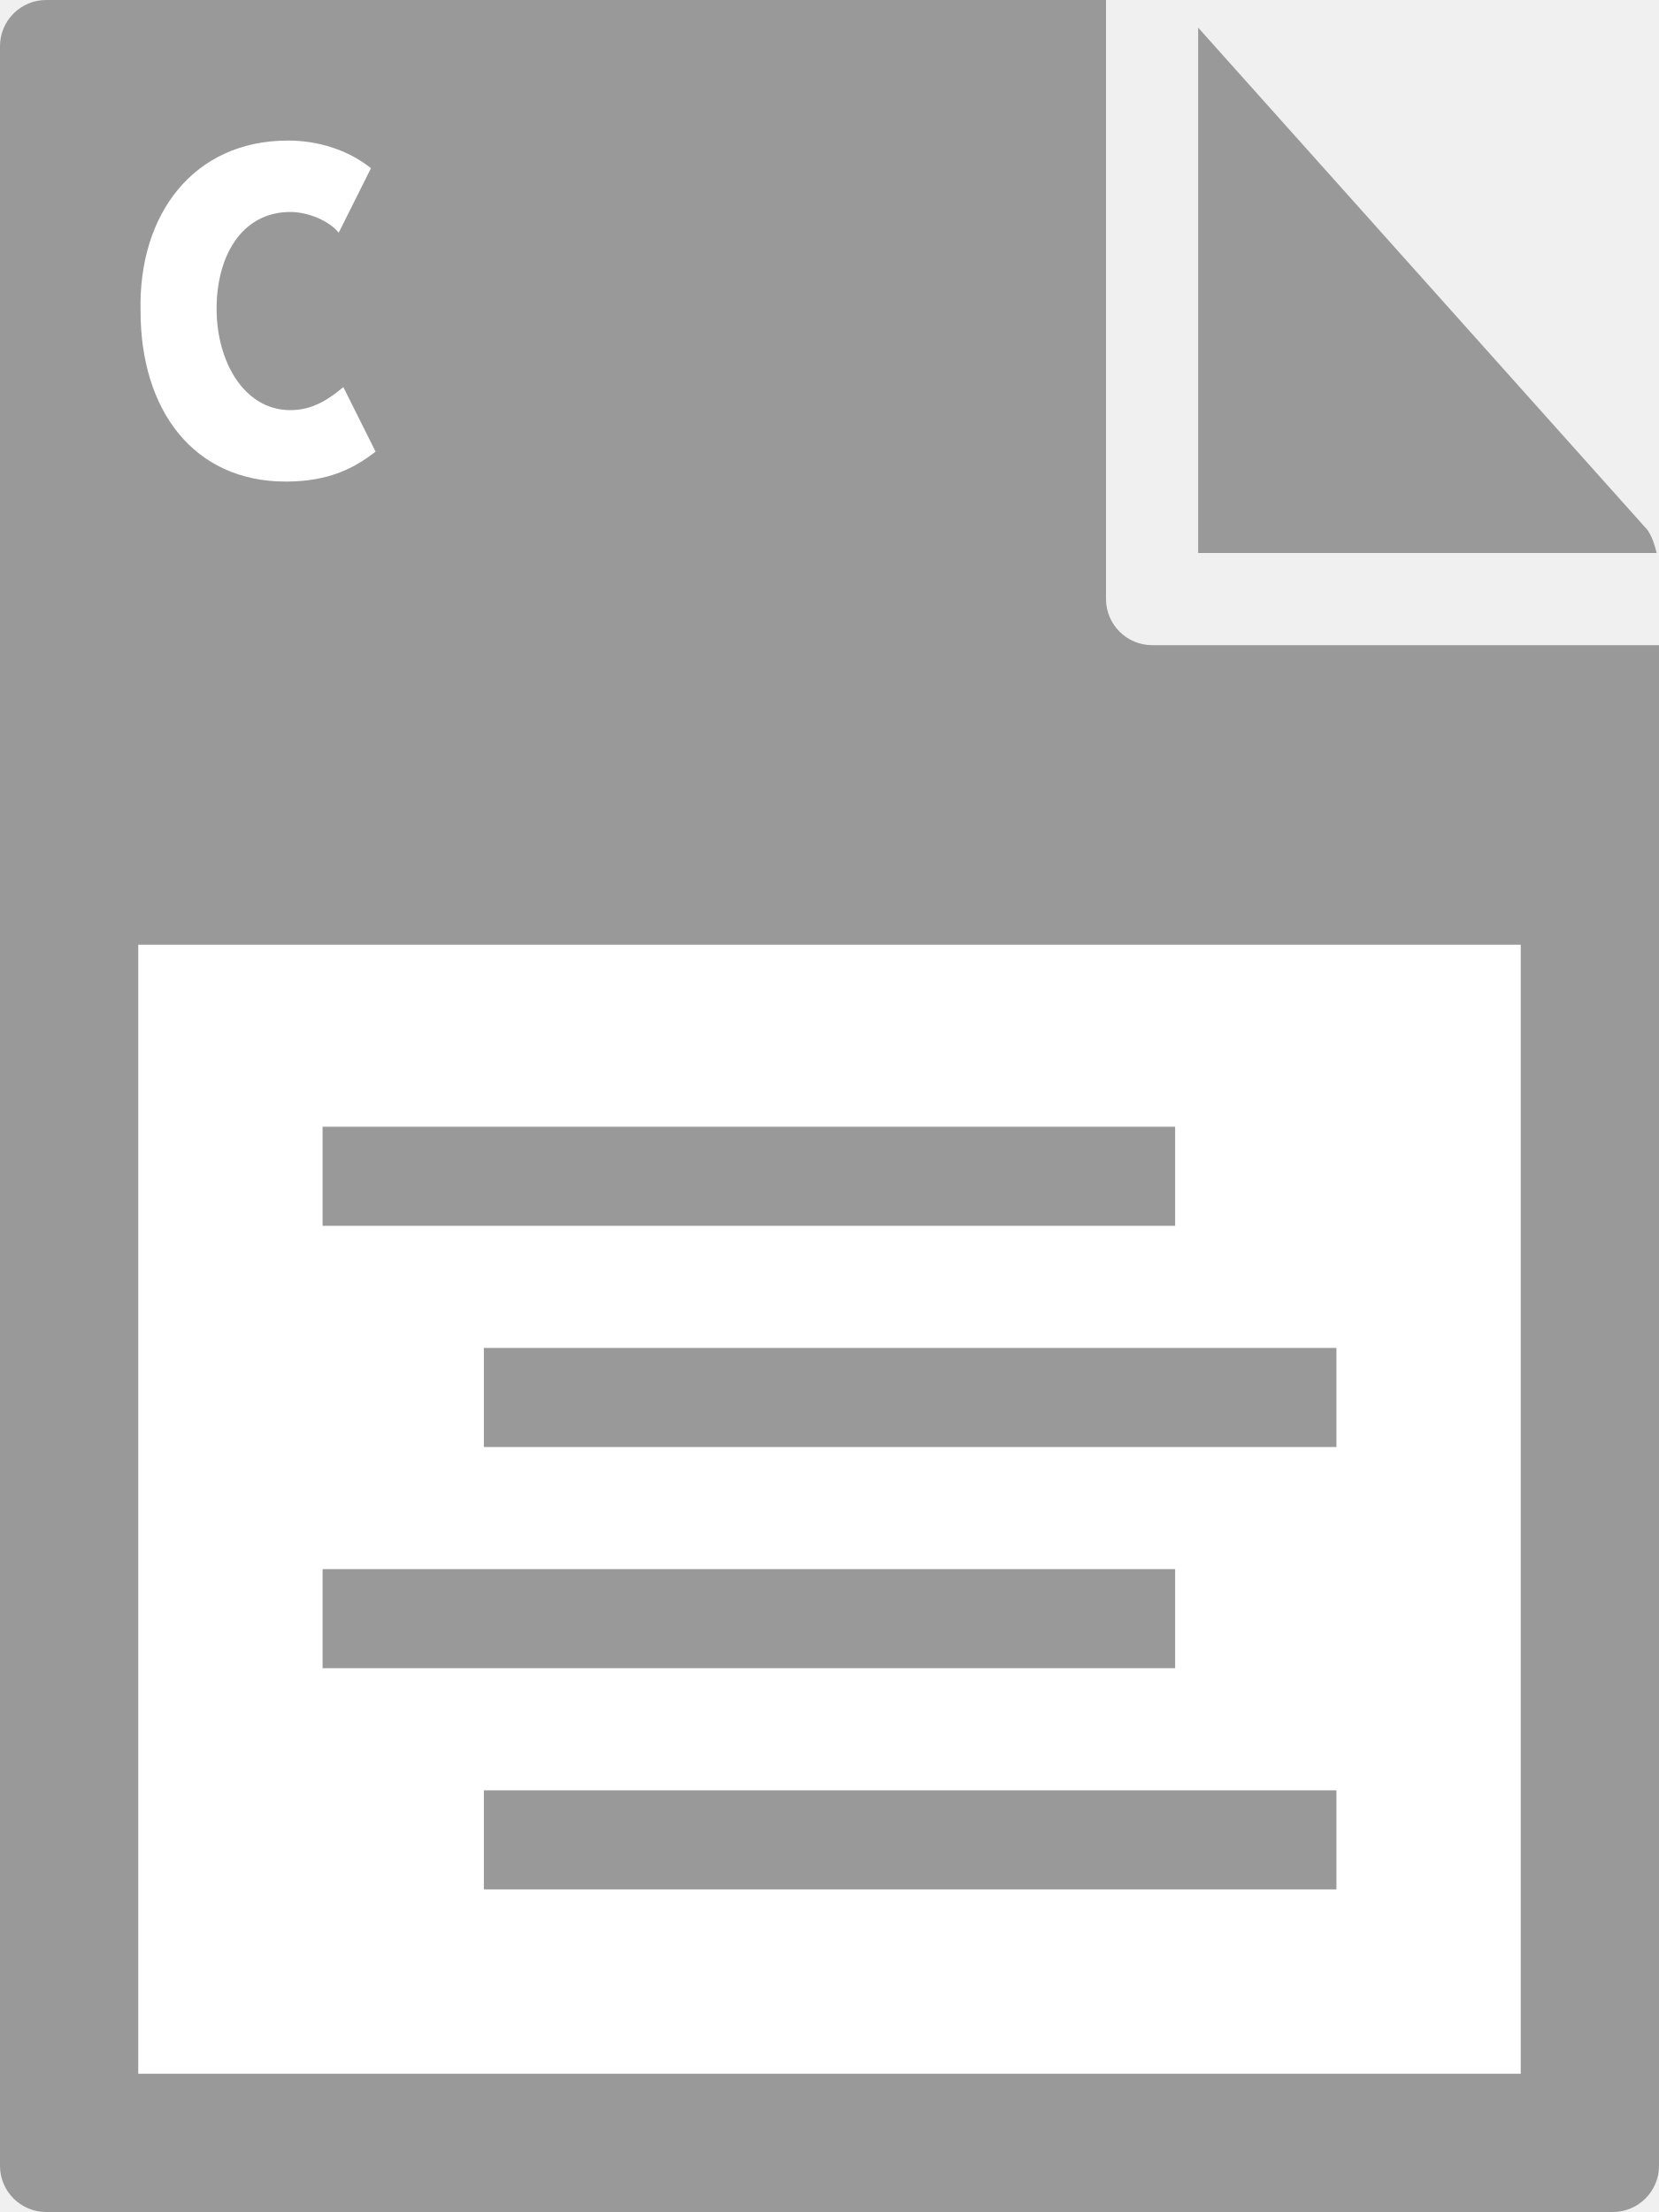
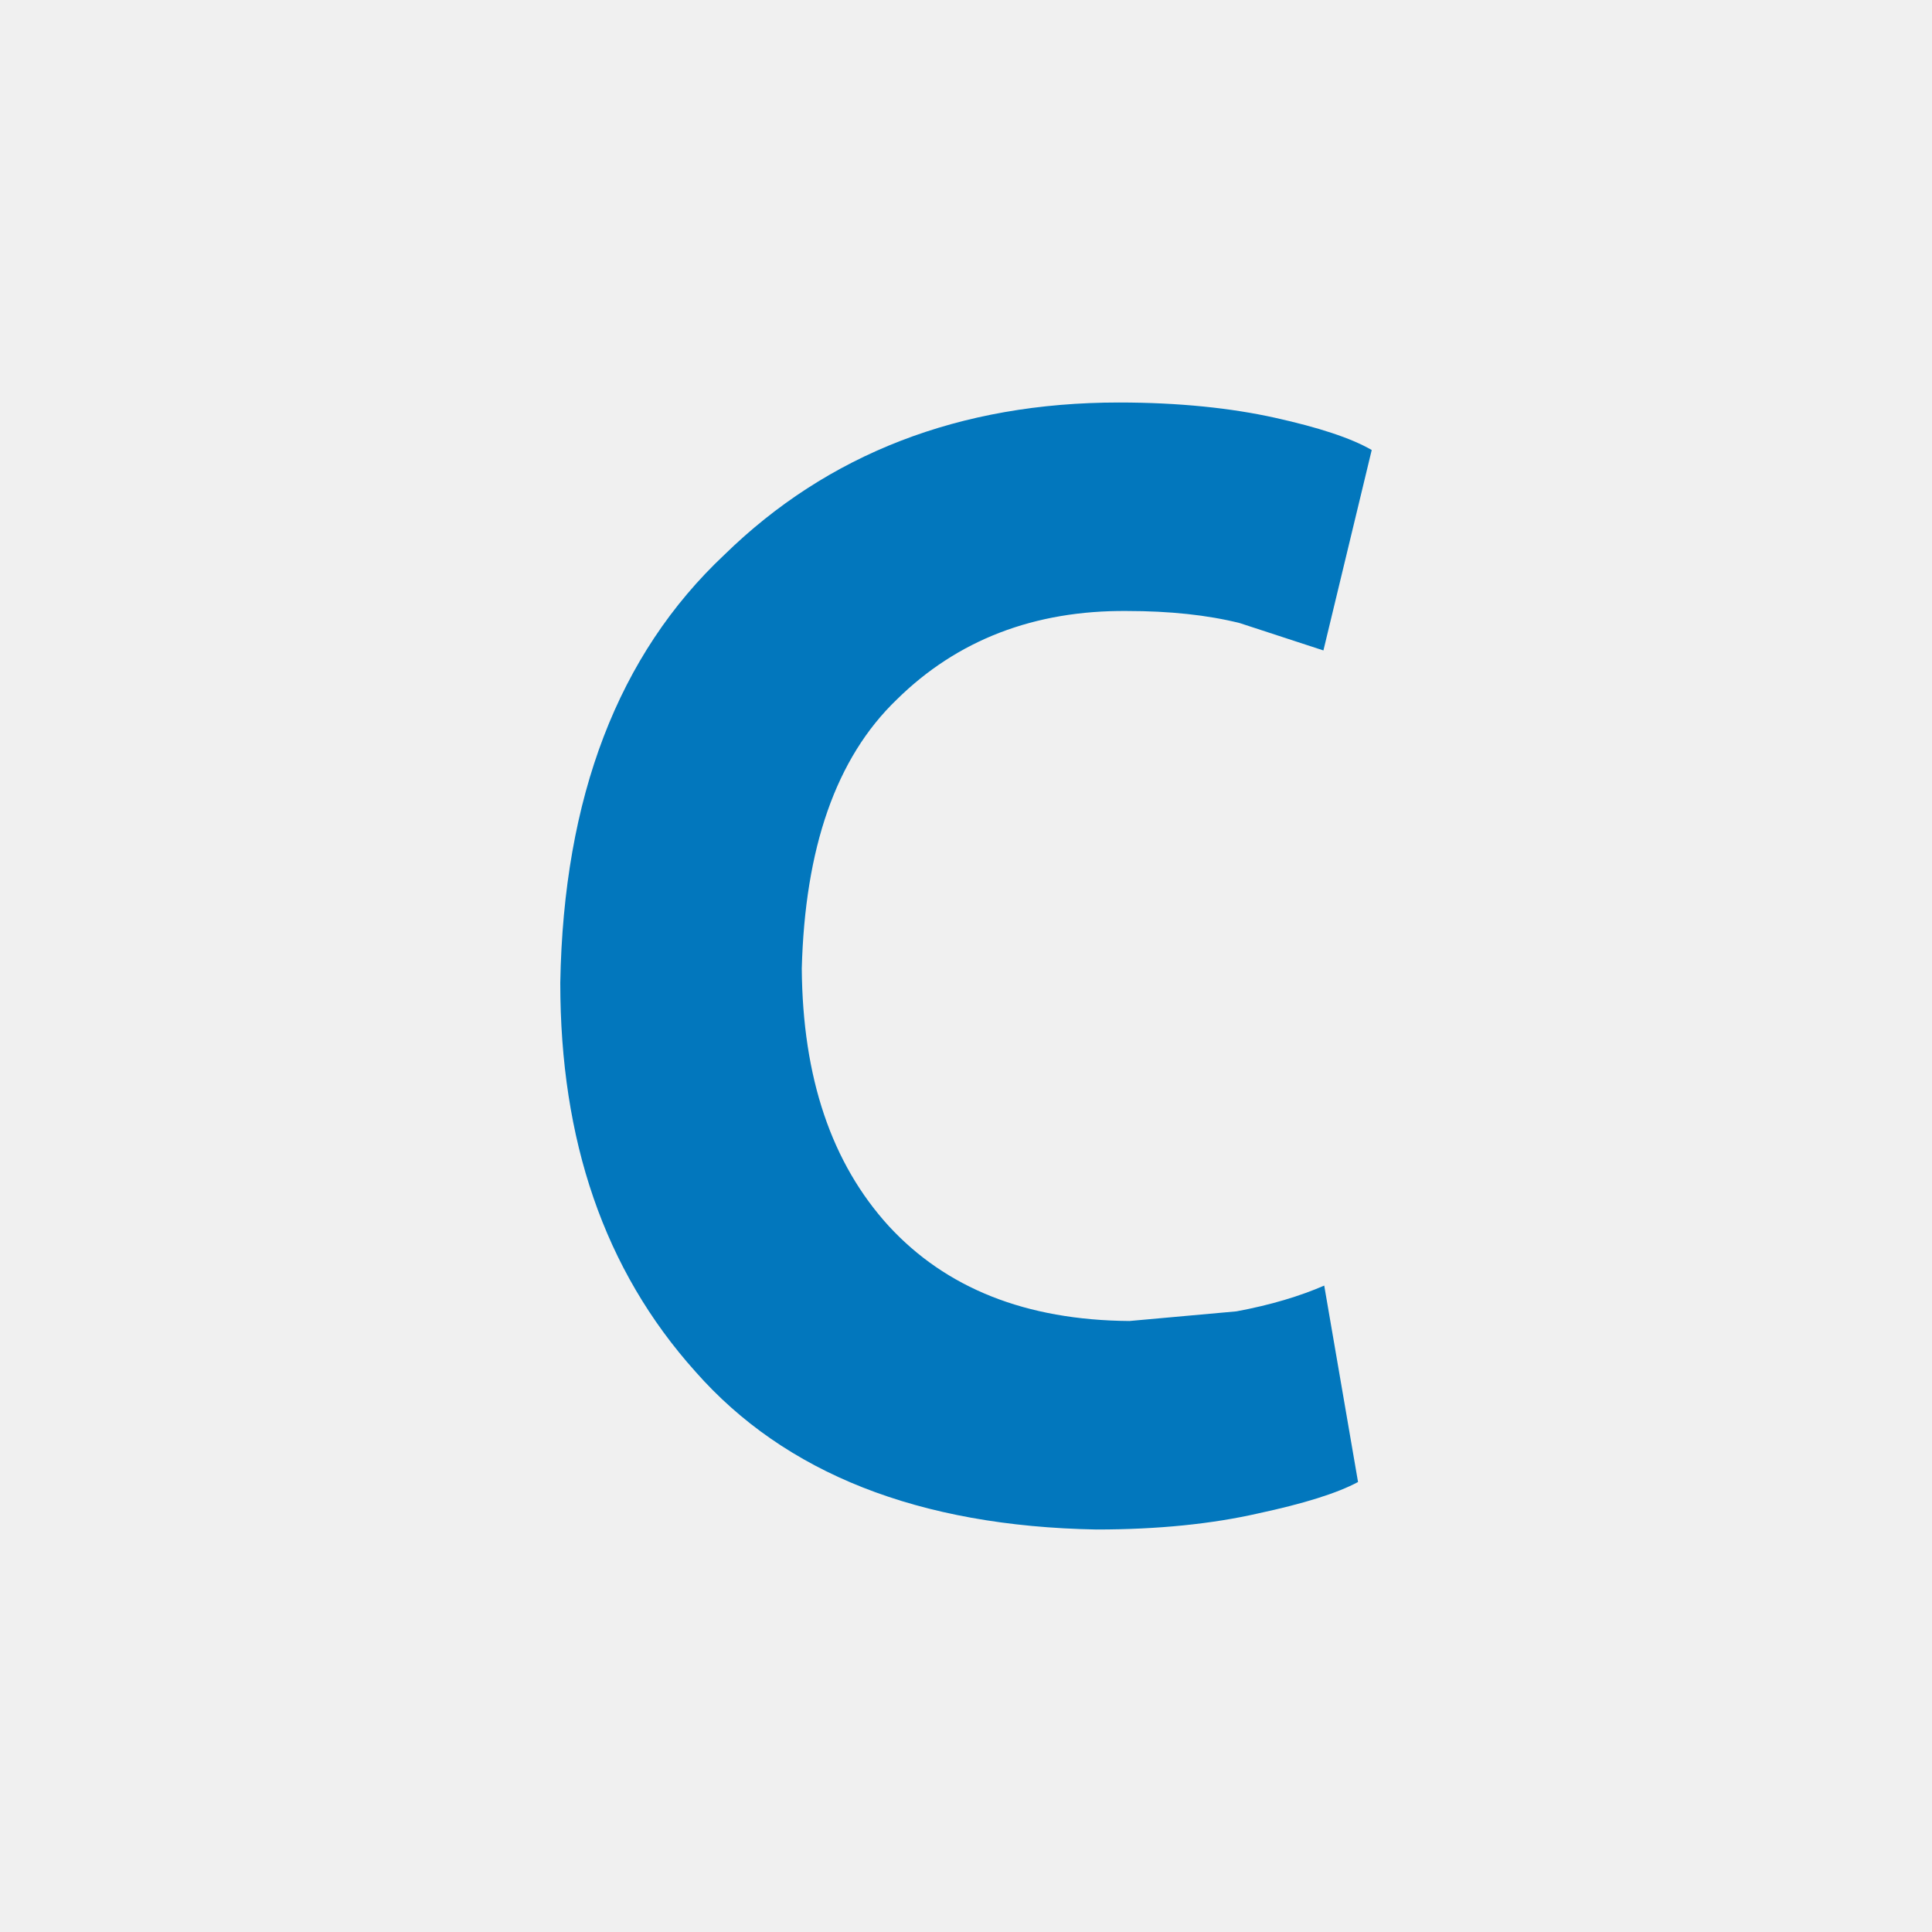
- <svg xmlns="http://www.w3.org/2000/svg" id="Layer_1" viewBox="0 0 72 96">
-   <style>.st0{fill:#999}</style>
-   <path class="st0" d="M0 2v92c0 1.1.9 2 2 2h68c1.1 0 2-.9 2-2V28H50c-1.1 0-2-.9-2-2V0H2C.9 0 0 .9 0 2z" />
-   <path class="st0" d="M71.9 24c-.1-.4-.2-.7-.4-1L52 1.2V24h19.9z" />
-   <path d="M6 41h60v49H6zm6.5-34.9c1.3 0 2.6.4 3.6 1.2l-1.4 2.8c-.4-.5-1.3-.9-2.1-.9-2.1 0-3.2 1.9-3.2 4.2 0 2.3 1.2 4.4 3.2 4.4 1 0 1.7-.5 2.3-1l1.4 2.8c-.9.7-2 1.3-3.9 1.3-4 0-6.3-3.1-6.3-7.4-.1-4.2 2.3-7.4 6.4-7.4z" fill="#fff" />
-   <path class="st0" d="M14 48.9h37v4.3H14zm7 9.6h37v4.3H21zm-7 9.6h37v4.3H14zm7 9.6h37V82H21z" />
+ <svg xmlns="http://www.w3.org/2000/svg" version="1.1" viewBox="0 0 24 24">
+   <path d="m16.45 15.97.42 2.44c-.26.14-.68.27-1.24.39-.57.13-1.24.2-2.01.2-2.21-.04-3.87-.7-4.98-1.96-1.14-1.27-1.68-2.88-1.68-4.83.04-2.31.72-4.08 2.04-5.32 1.28-1.25 2.92-1.89 4.9-1.89.75 0 1.4.07 1.94.19s.94.25 1.2.4l-.6 2.49-1.04-.34c-.4-.1-.87-.15-1.4-.15-1.15-.01-2.11.36-2.86 1.1-.76.73-1.14 1.85-1.18 3.34.01 1.36.37 2.42 1.08 3.2.71.77 1.7 1.17 2.99 1.18l1.33-.12c.43-.08.79-.19 1.09-.32z" style="fill:#0277bd" />
</svg>
